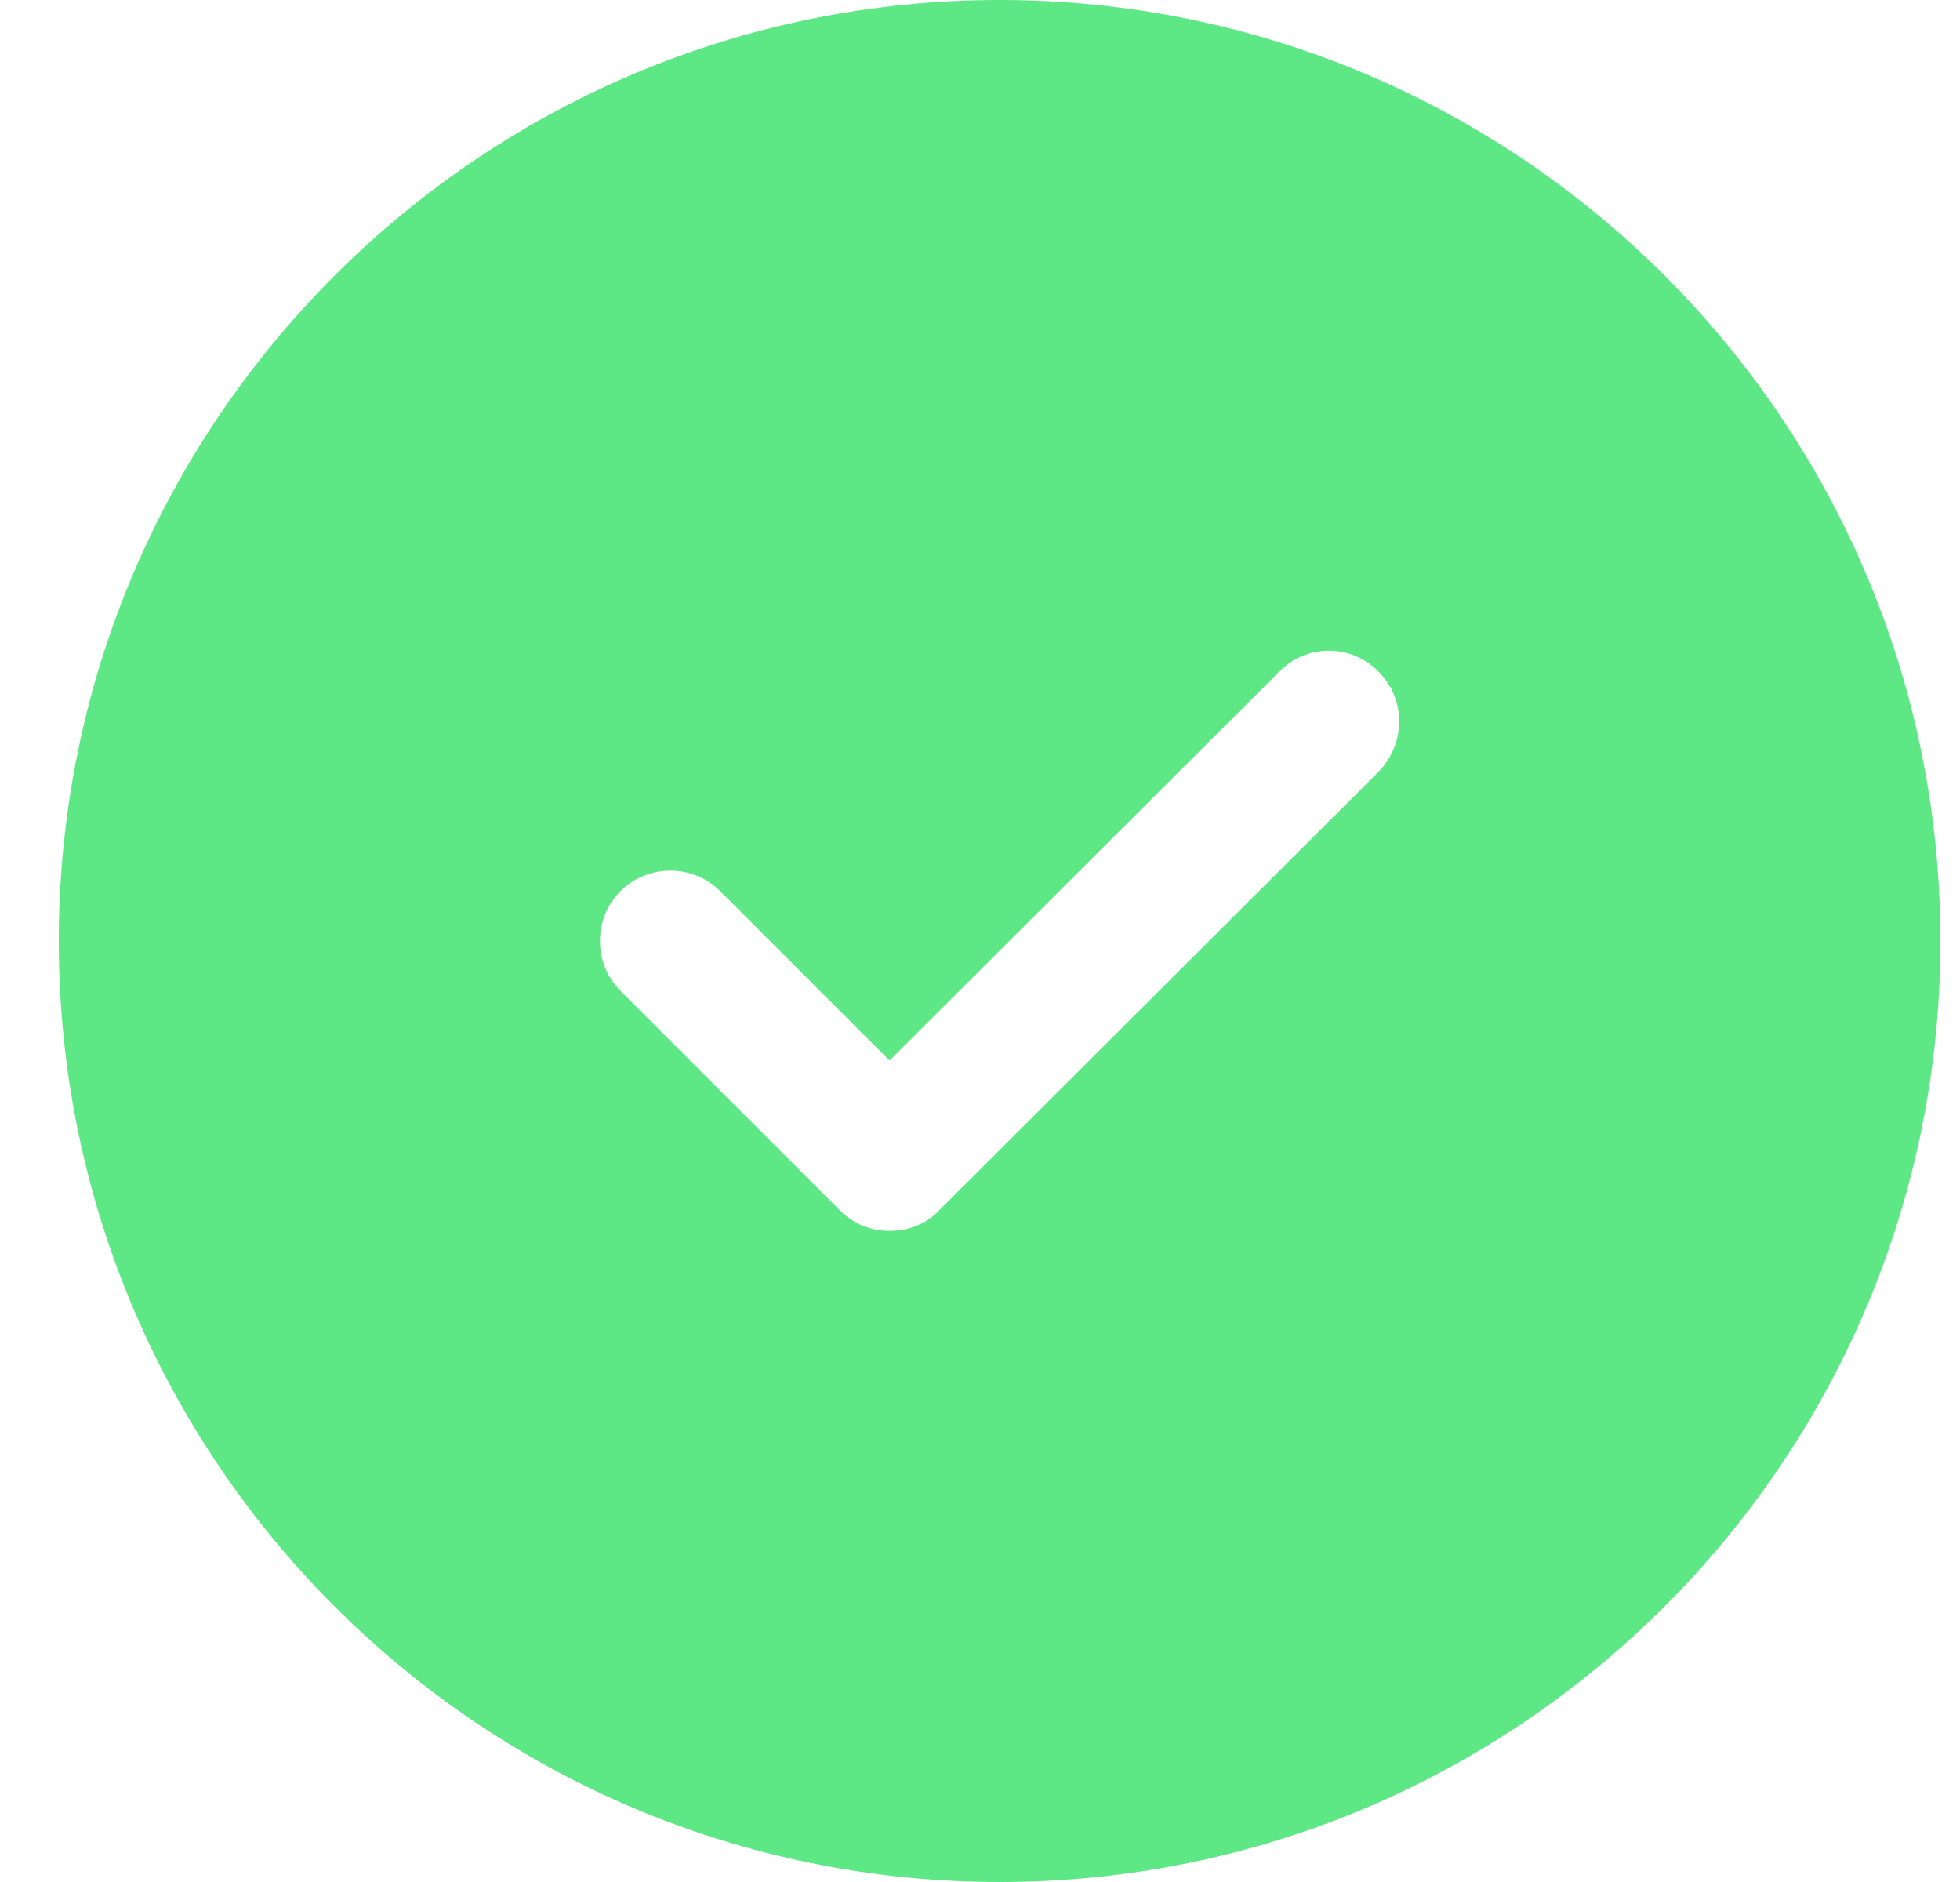
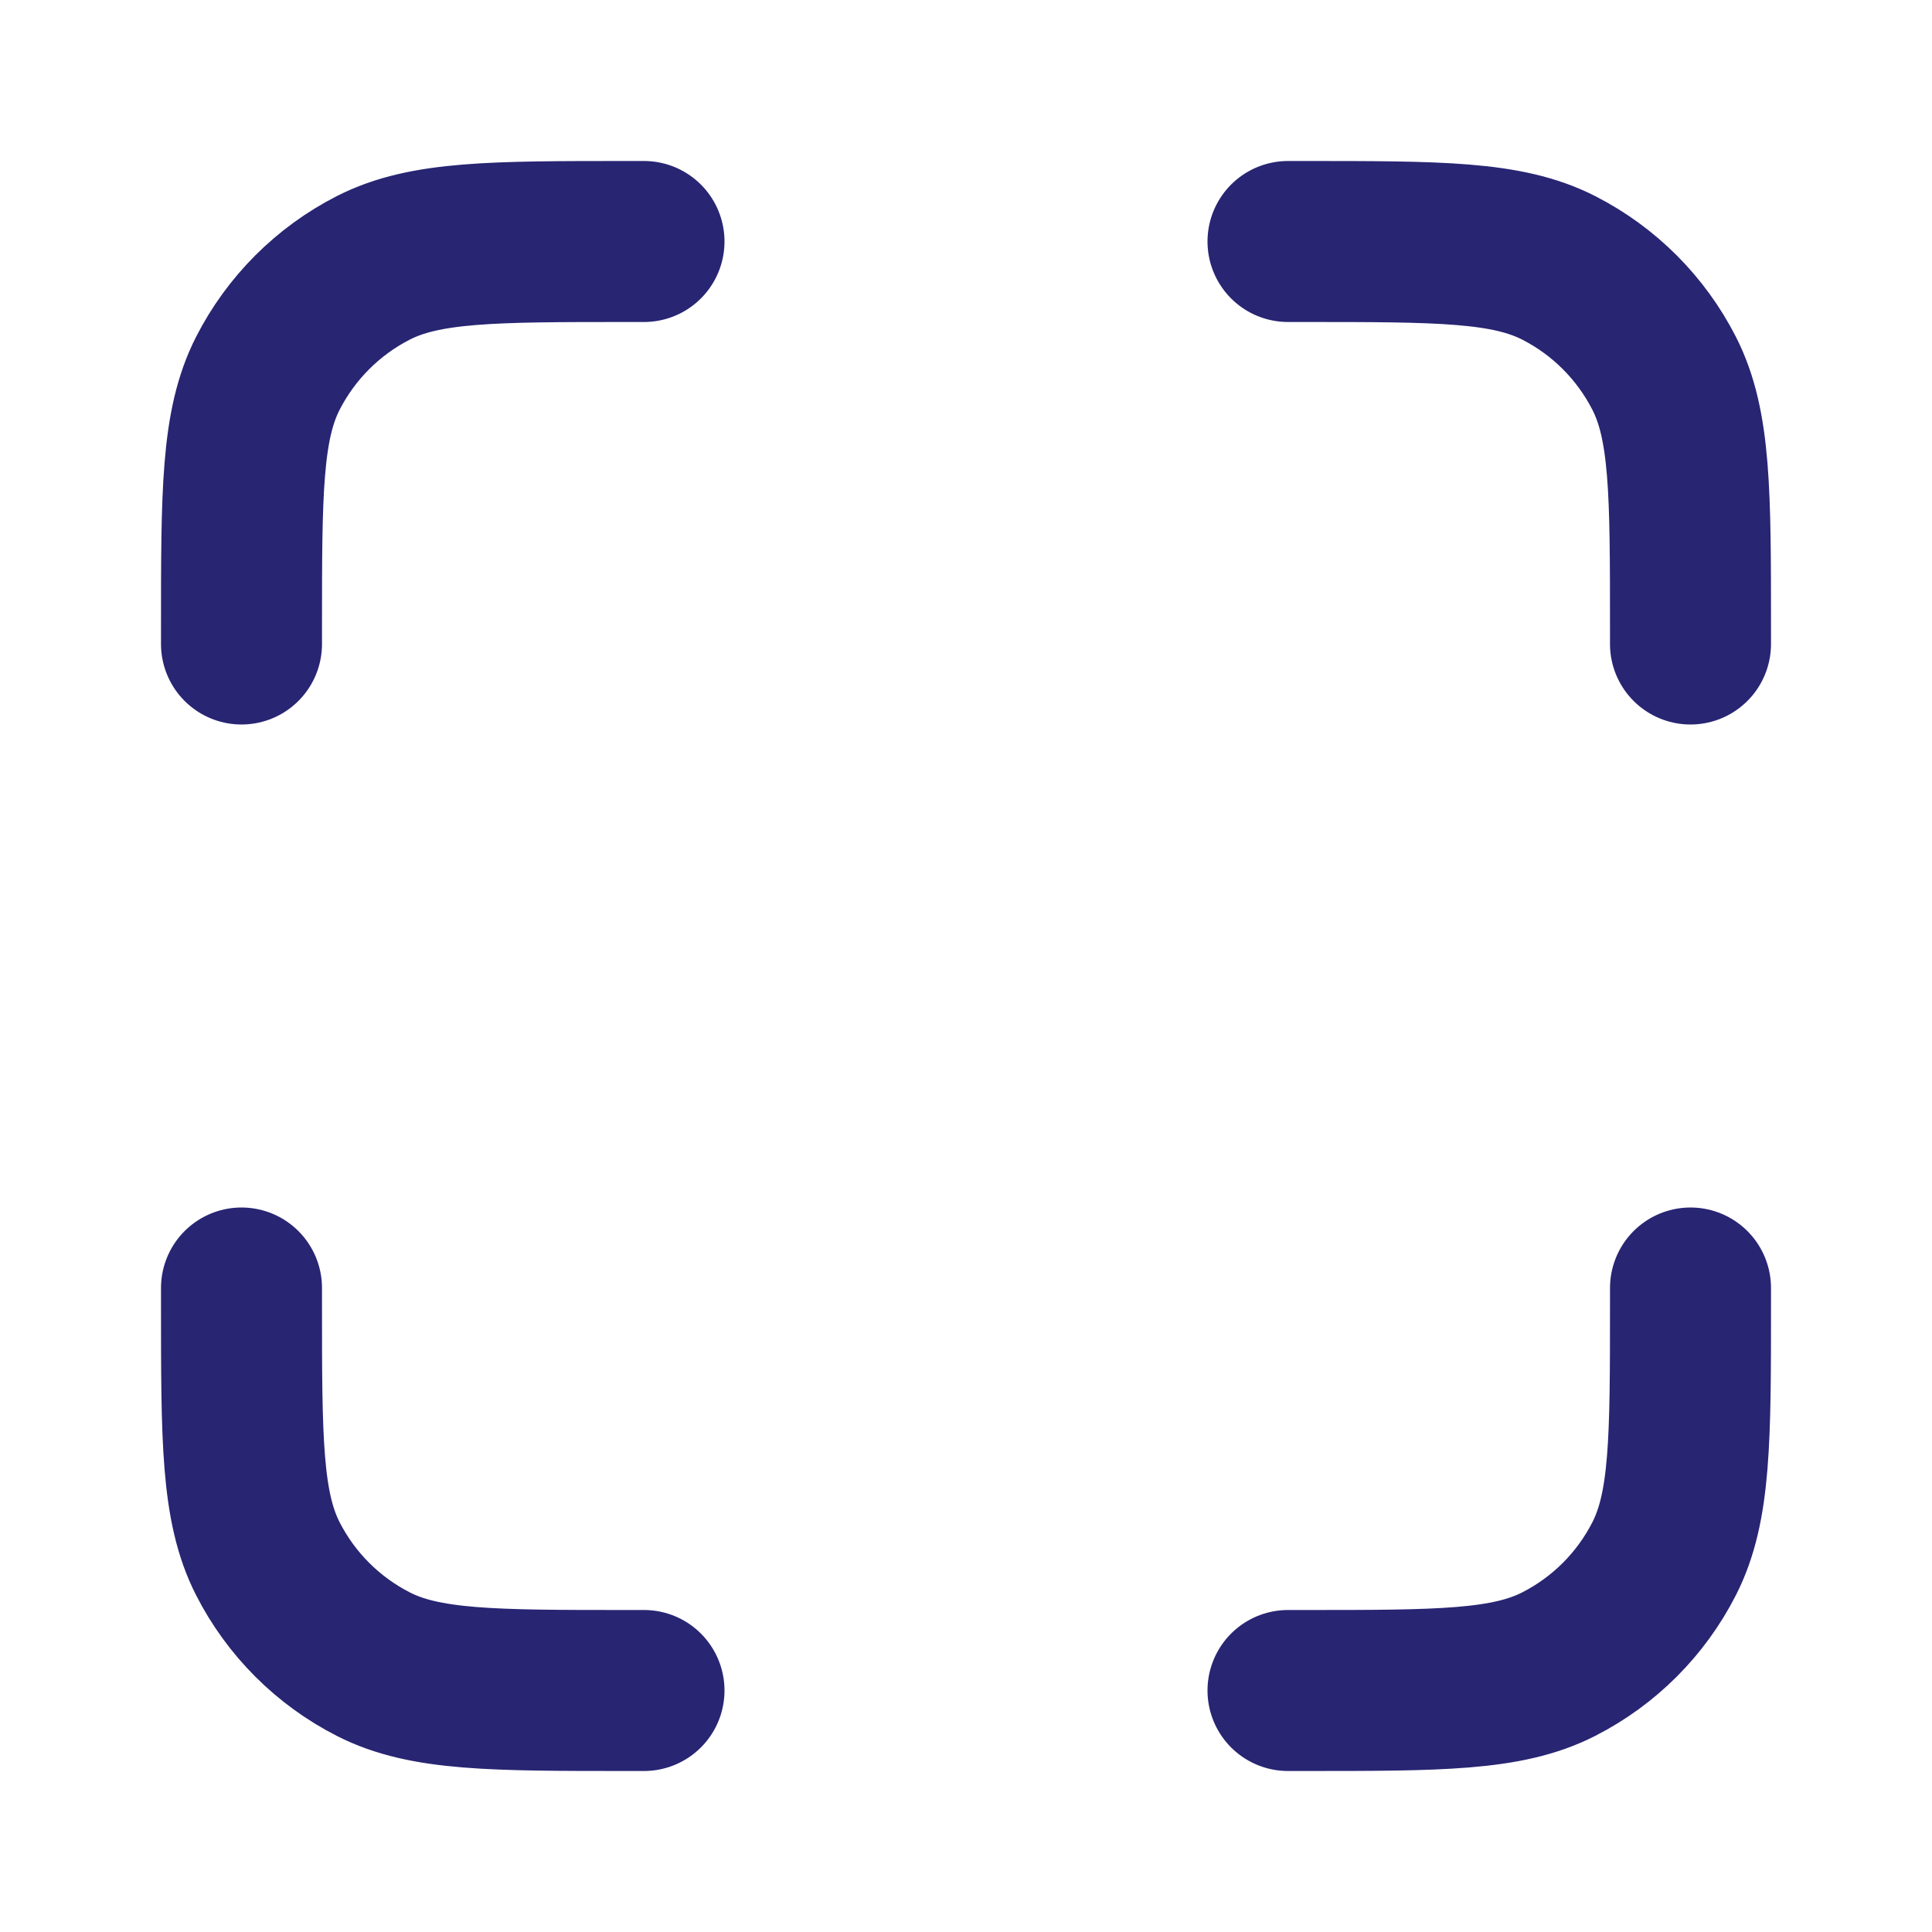
- <svg xmlns="http://www.w3.org/2000/svg" fill="none" height="24" viewBox="0 0 25 24" width="25">
-   <clipPath id="a">
-     <path d="m.75 0h24v24h-24z" />
-   </clipPath>
-   <g clip-path="url(#a)">
-     <path d="m12.75 0c-6.624 0-12 5.376-12 12s5.376 12 12 12 12-5.376 12-12-5.376-12-12-12zm4.836 9.84-5.604 5.592c-.168.18-.396.264-.636.264s-.456-.084-.636-.264l-2.796-2.796c-.348-.348-.348-.924 0-1.272s.924-.348 1.272 0l2.16 2.16 4.968-4.956c.348-.36.924-.36 1.272 0 .348.348.348.912 0 1.272z" fill="#5ee785" />
-   </g>
+ <svg xmlns="http://www.w3.org/2000/svg" width="24" height="24" viewBox="0 0 24 24" fill="none">
+   <path d="M8 3H7.8C6.12 3 5.28 3 4.638 3.327C4.074 3.615 3.615 4.074 3.327 4.638C3 5.28 3 6.12 3 7.8V8M8 21H7.8C6.12 21 5.28 21 4.638 20.673C4.074 20.385 3.615 19.927 3.327 19.362C3 18.72 3 17.88 3 16.2V16M21 8V7.8C21 6.12 21 5.28 20.673 4.638C20.385 4.074 19.927 3.615 19.362 3.327C18.72 3 17.88 3 16.2 3H16M21 16V16.2C21 17.88 21 18.72 20.673 19.362C20.385 19.927 19.927 20.385 19.362 20.673C18.72 21 17.88 21 16.2 21H16" stroke="#282573" stroke-width="2" stroke-linecap="round" stroke-linejoin="round" />
</svg>
